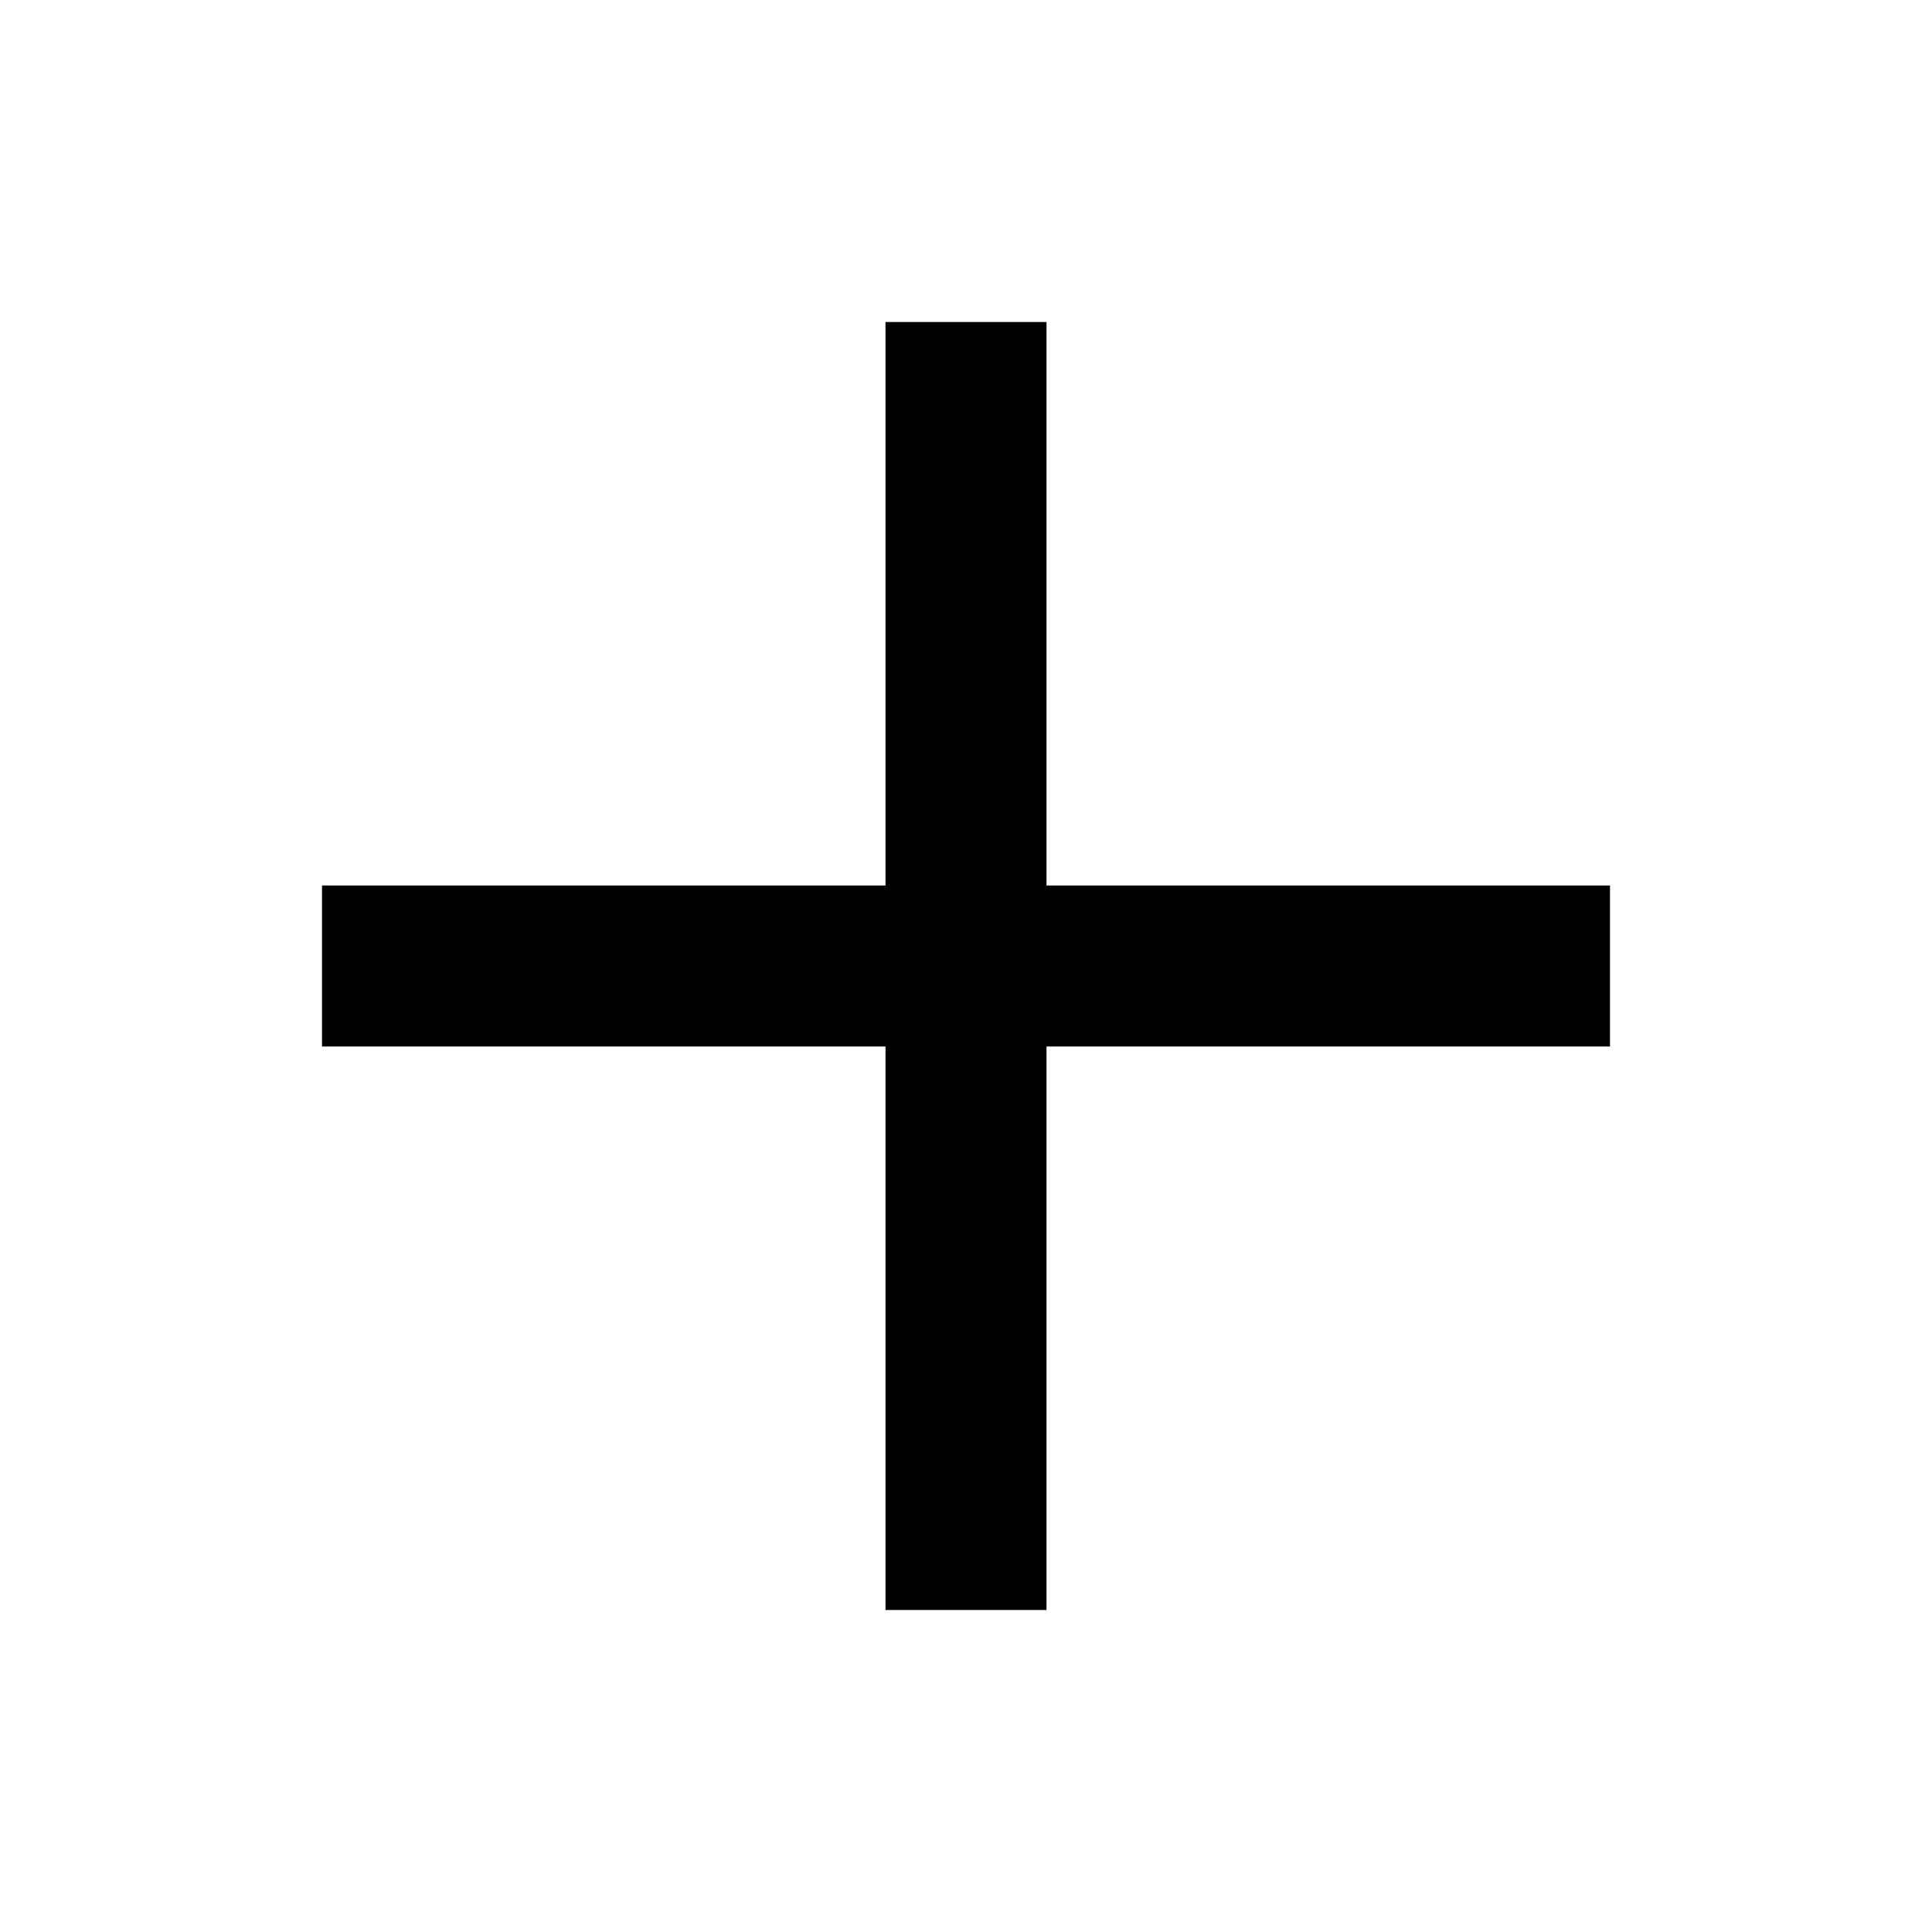
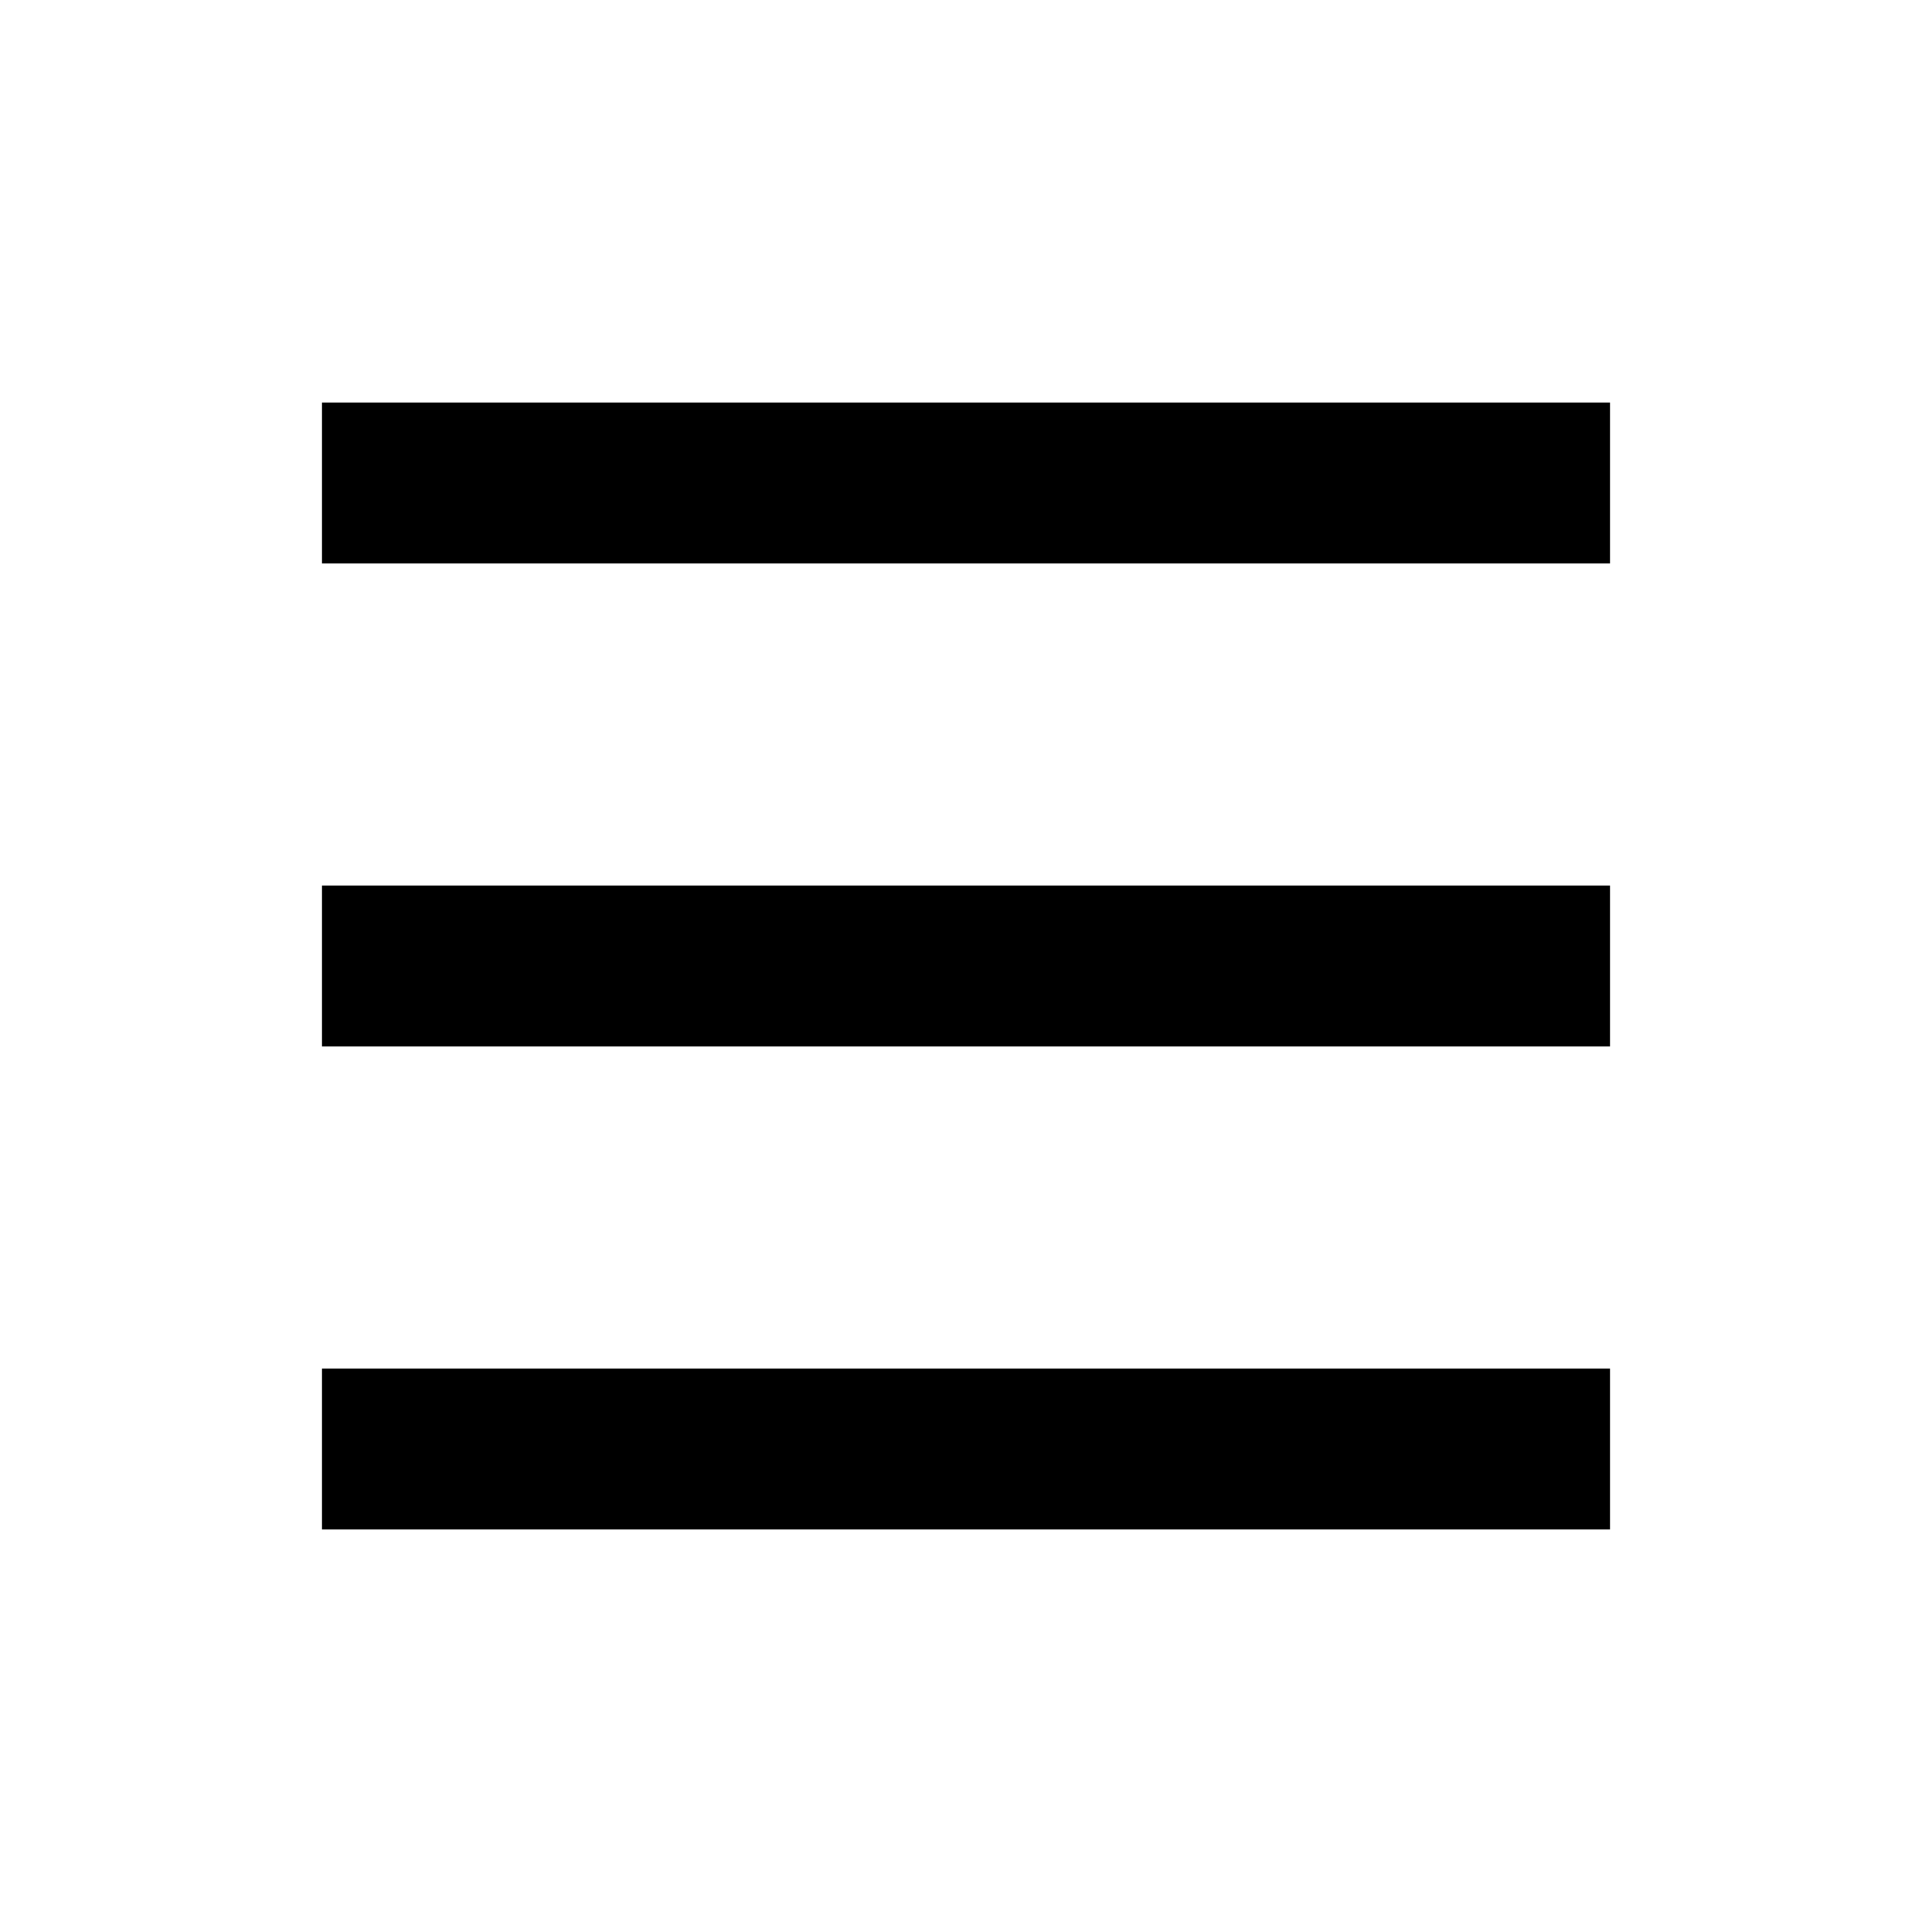
<svg xmlns="http://www.w3.org/2000/svg" stroke="currentColor" fill="none" stroke-width="2" viewBox="0 0 24 24" height="200px" width="200px">
-   <line x1="4" x2="20" y1="12" y2="12" />
-   <line y1="4" y2="20" x1="12" x2="12" />
+   <line class="top" x1="4" x2="20" y1="6" y2="6" />
+   <line class="middle" x1="4" x2="20" y1="12" y2="12" />
+   <line class="cross" y1="28" y2="44" x1="12" x2="12" />
+   <line class="bottom" x1="4" x2="20" y1="18" y2="18" />
</svg>
